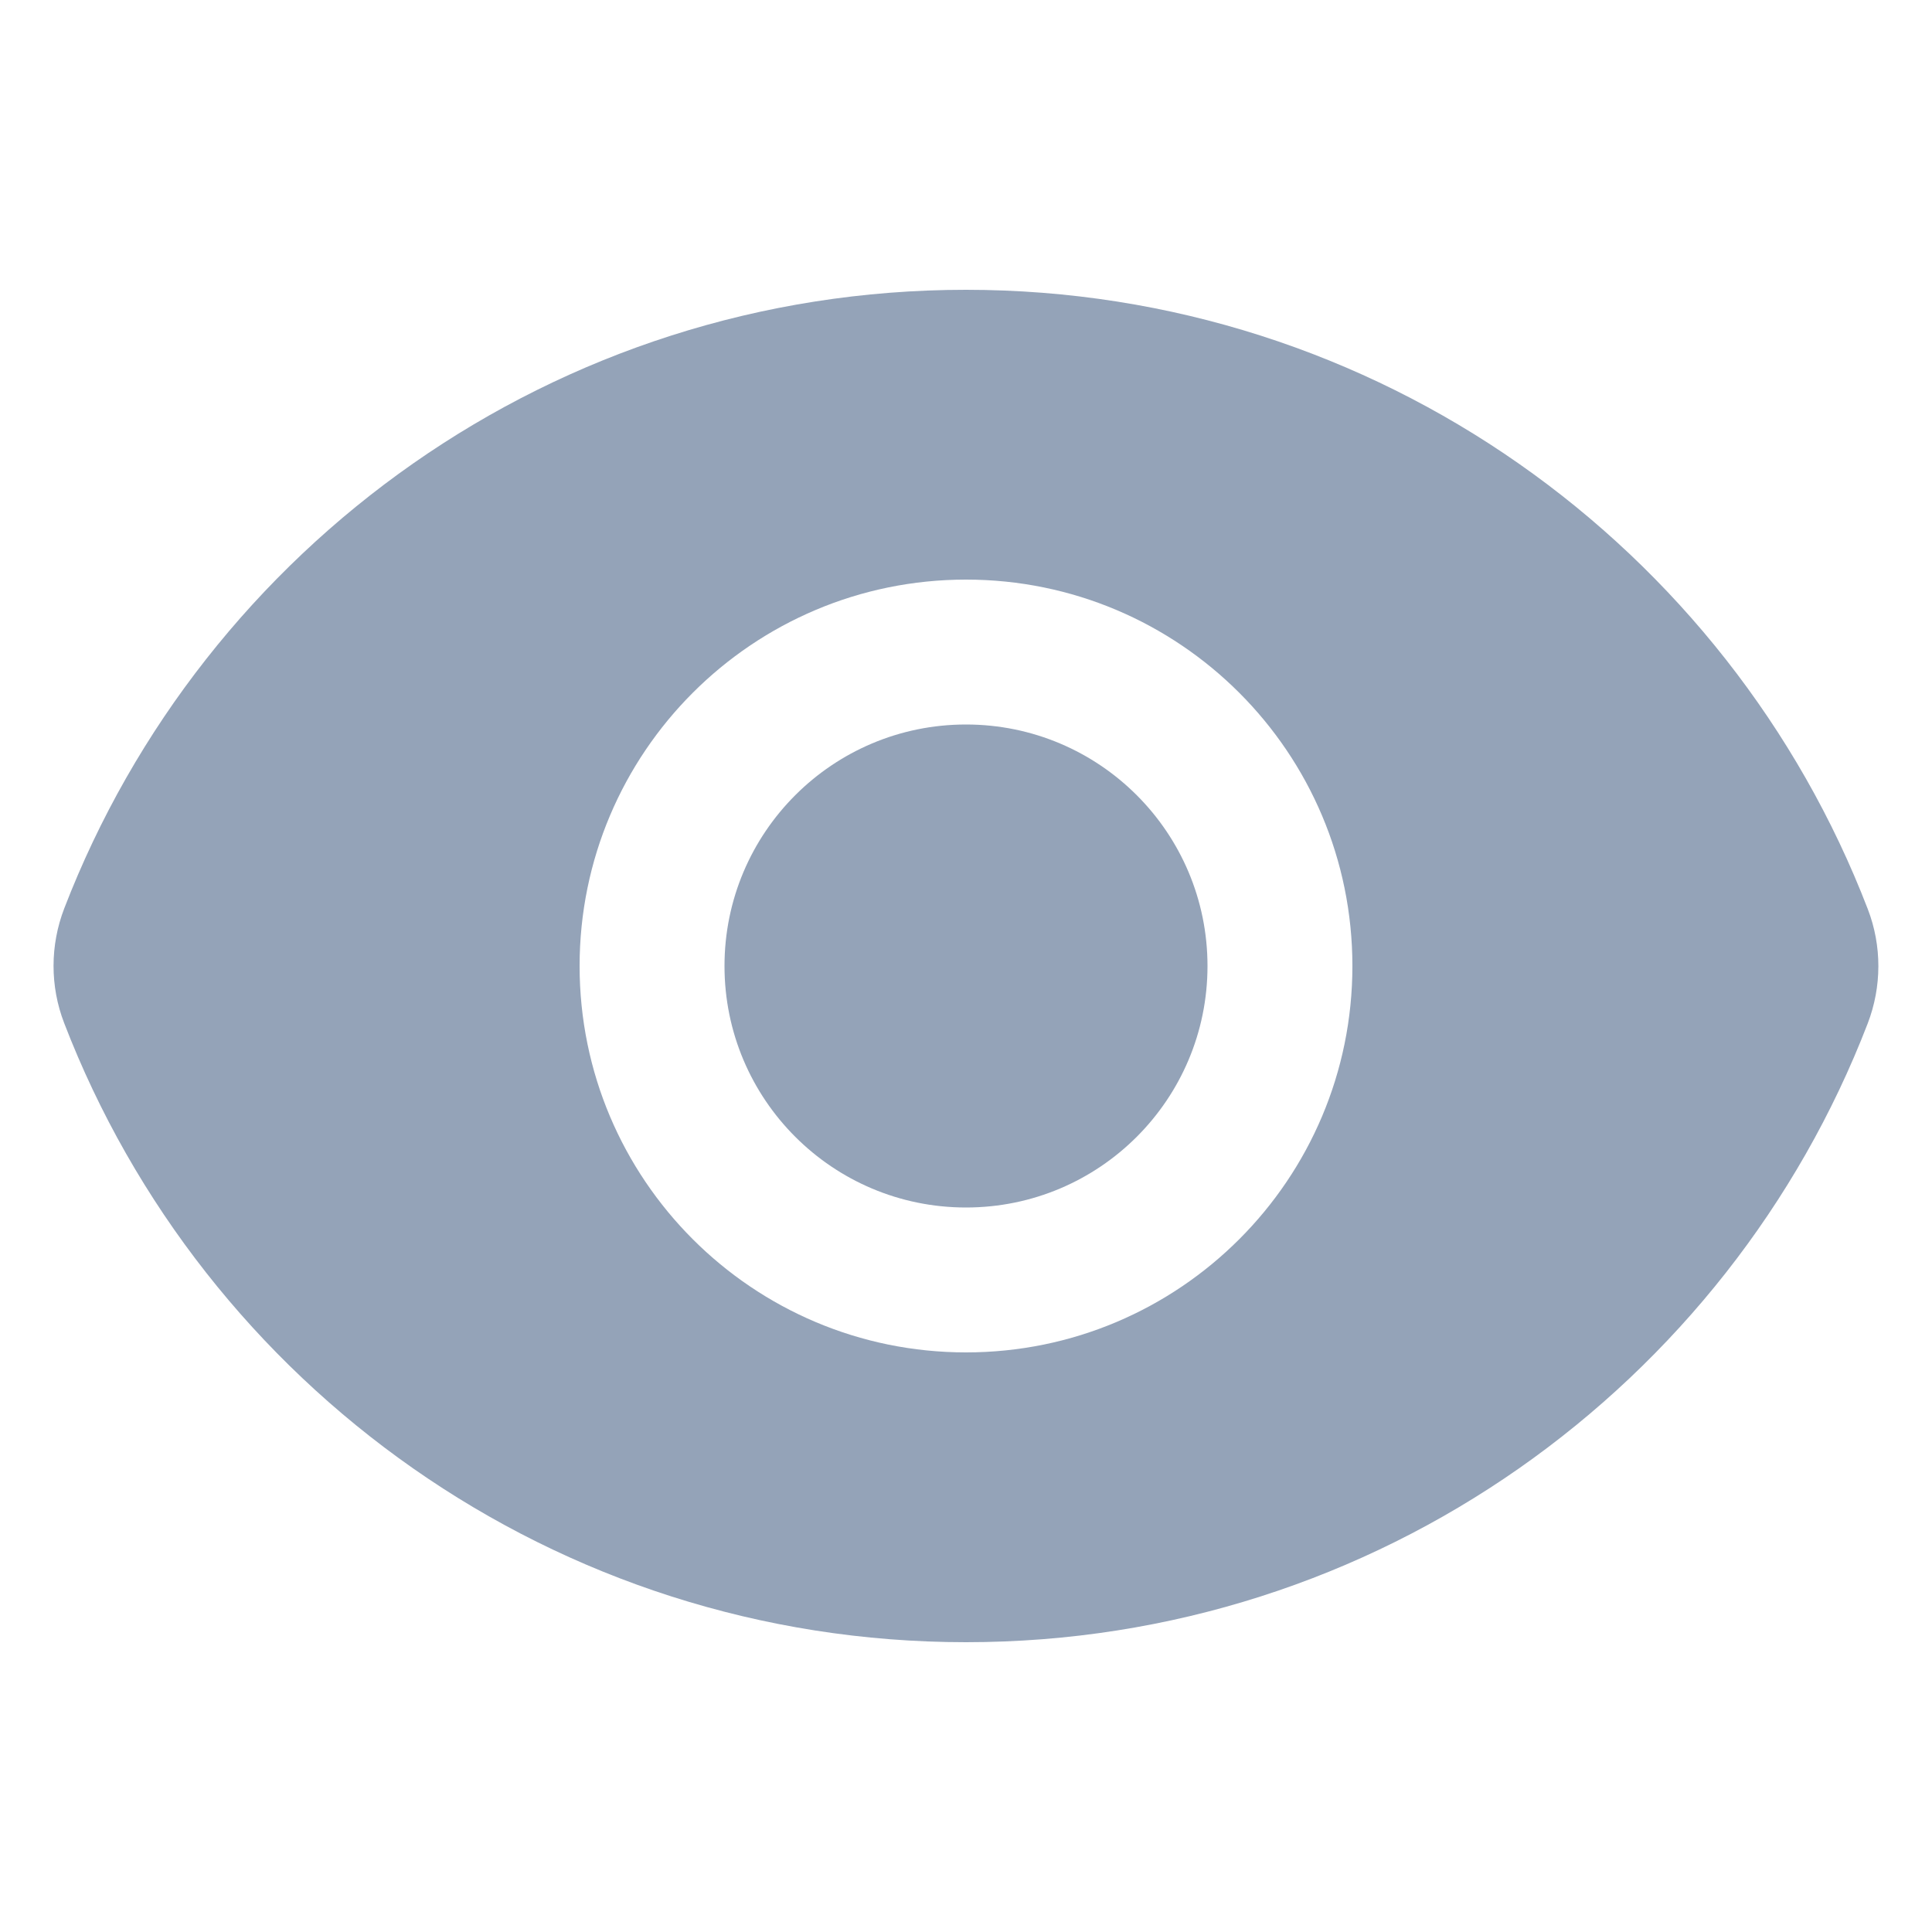
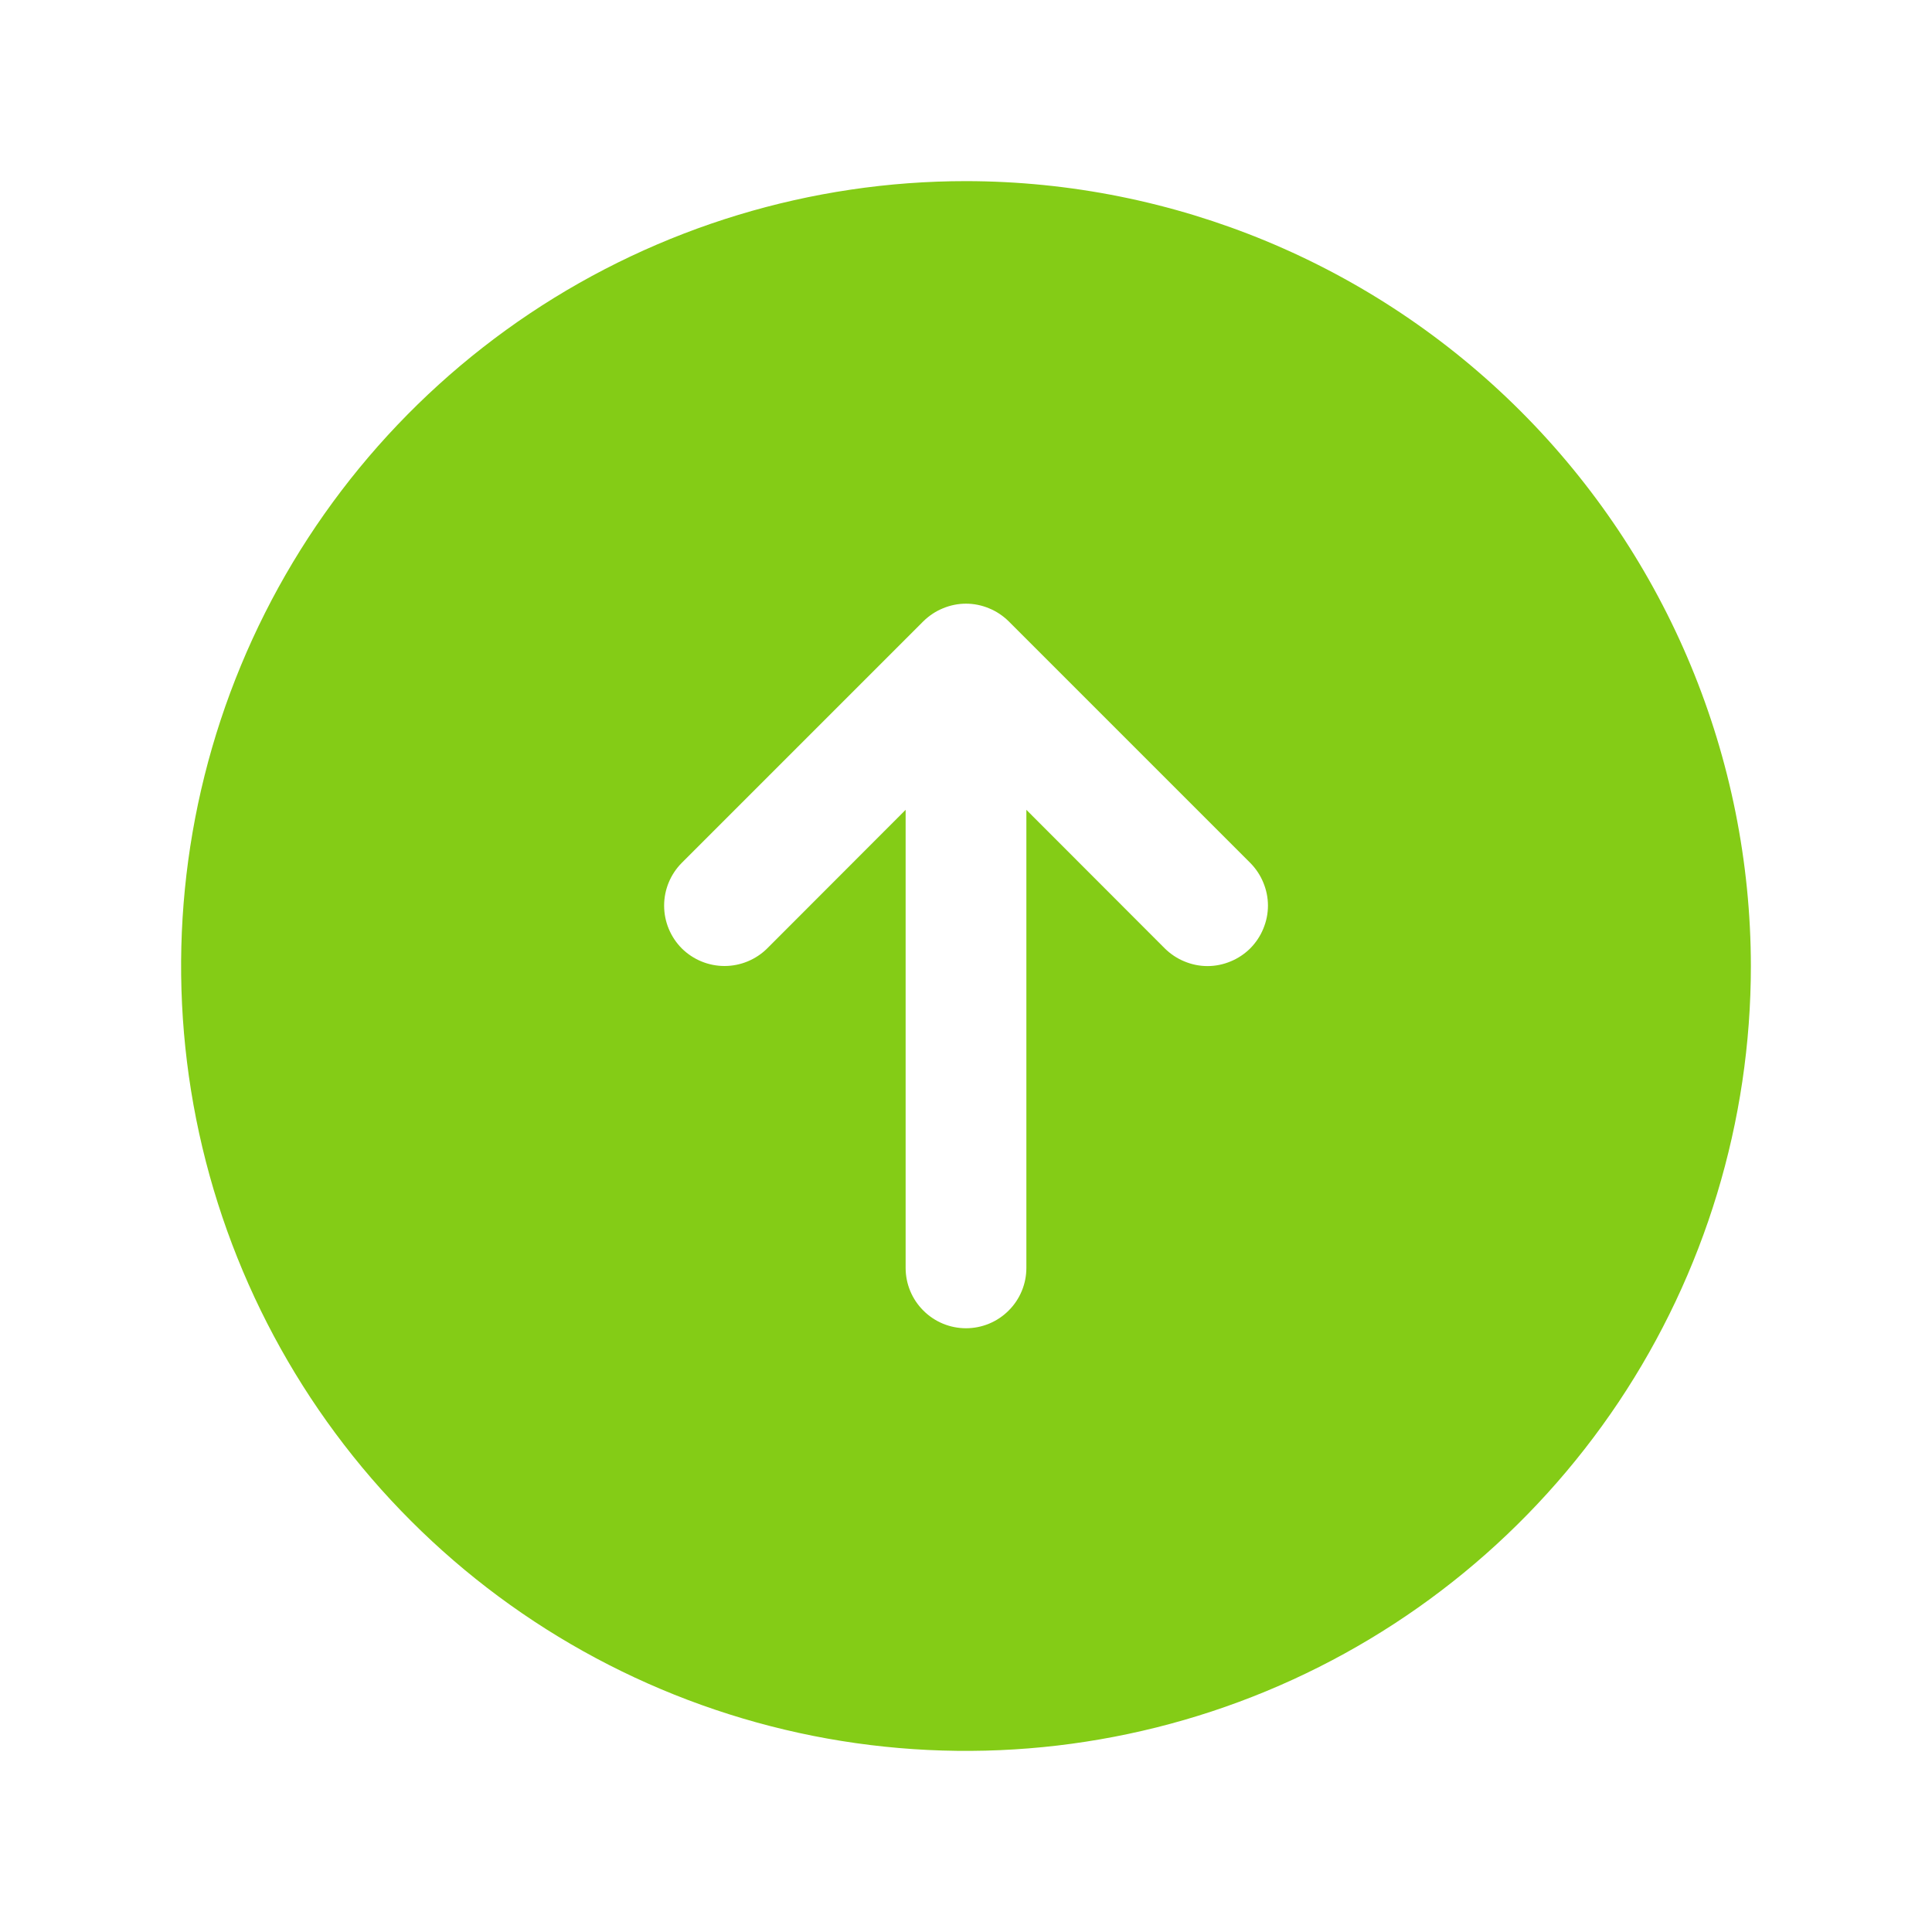
- <svg xmlns="http://www.w3.org/2000/svg" width="20" height="20" viewBox="0 0 20 20" fill="none">
+ <svg xmlns="http://www.w3.org/2000/svg" width="24" height="24" viewBox="0 0 24 24" fill="none">
  <g id="Leading icon">
-     <g id="Union">
-       <path d="M10 12.5C11.381 12.5 12.5 11.381 12.5 10C12.5 8.619 11.381 7.5 10 7.5C8.619 7.5 7.5 8.619 7.5 10C7.5 11.381 8.619 12.5 10 12.5Z" fill="#94A3B8" />
-       <path fill-rule="evenodd" clip-rule="evenodd" d="M0.664 10.59C0.517 10.209 0.518 9.786 0.665 9.404C2.109 5.658 5.743 3 9.999 3C14.256 3 17.892 5.661 19.335 9.41C19.482 9.791 19.481 10.214 19.334 10.596C17.89 14.342 14.256 17 10 17C5.743 17 2.107 14.339 0.664 10.59ZM14 10C14 12.209 12.21 14 10 14C7.791 14 6 12.209 6 10C6 7.791 7.791 6 10 6C12.21 6 14 7.791 14 10Z" fill="#94A3B8" />
-     </g>
+     <path id="Vector" d="M12 2.25C10.072 2.25 8.187 2.822 6.583 3.893C4.98 4.965 3.73 6.487 2.992 8.269C2.254 10.05 2.061 12.011 2.437 13.902C2.814 15.793 3.742 17.531 5.106 18.894C6.469 20.258 8.207 21.186 10.098 21.563C11.989 21.939 13.95 21.746 15.731 21.008C17.513 20.27 19.035 19.02 20.107 17.417C21.178 15.813 21.75 13.928 21.75 12C21.747 9.415 20.719 6.937 18.891 5.109C17.063 3.281 14.585 2.253 12 2.25ZM15.531 11.781C15.461 11.85 15.378 11.906 15.287 11.943C15.196 11.981 15.099 12.001 15 12.001C14.901 12.001 14.804 11.981 14.713 11.943C14.622 11.906 14.539 11.85 14.469 11.781L12.75 10.06V15.75C12.75 15.949 12.671 16.14 12.53 16.28C12.39 16.421 12.199 16.5 12 16.5C11.801 16.5 11.61 16.421 11.47 16.28C11.329 16.14 11.25 15.949 11.25 15.75V10.06L9.531 11.781C9.39 11.921 9.199 12 9 12C8.801 12 8.61 11.921 8.469 11.781C8.329 11.64 8.25 11.449 8.25 11.25C8.25 11.051 8.329 10.86 8.469 10.719L11.469 7.719C11.539 7.65 11.622 7.594 11.713 7.557C11.804 7.519 11.901 7.499 12 7.499C12.099 7.499 12.196 7.519 12.287 7.557C12.378 7.594 12.461 7.65 12.531 7.719L15.531 10.719C15.6 10.789 15.656 10.872 15.693 10.963C15.731 11.054 15.751 11.151 15.751 11.25C15.751 11.349 15.731 11.446 15.693 11.537C15.656 11.628 15.6 11.711 15.531 11.781Z" fill="#84CC16" />
  </g>
</svg>
